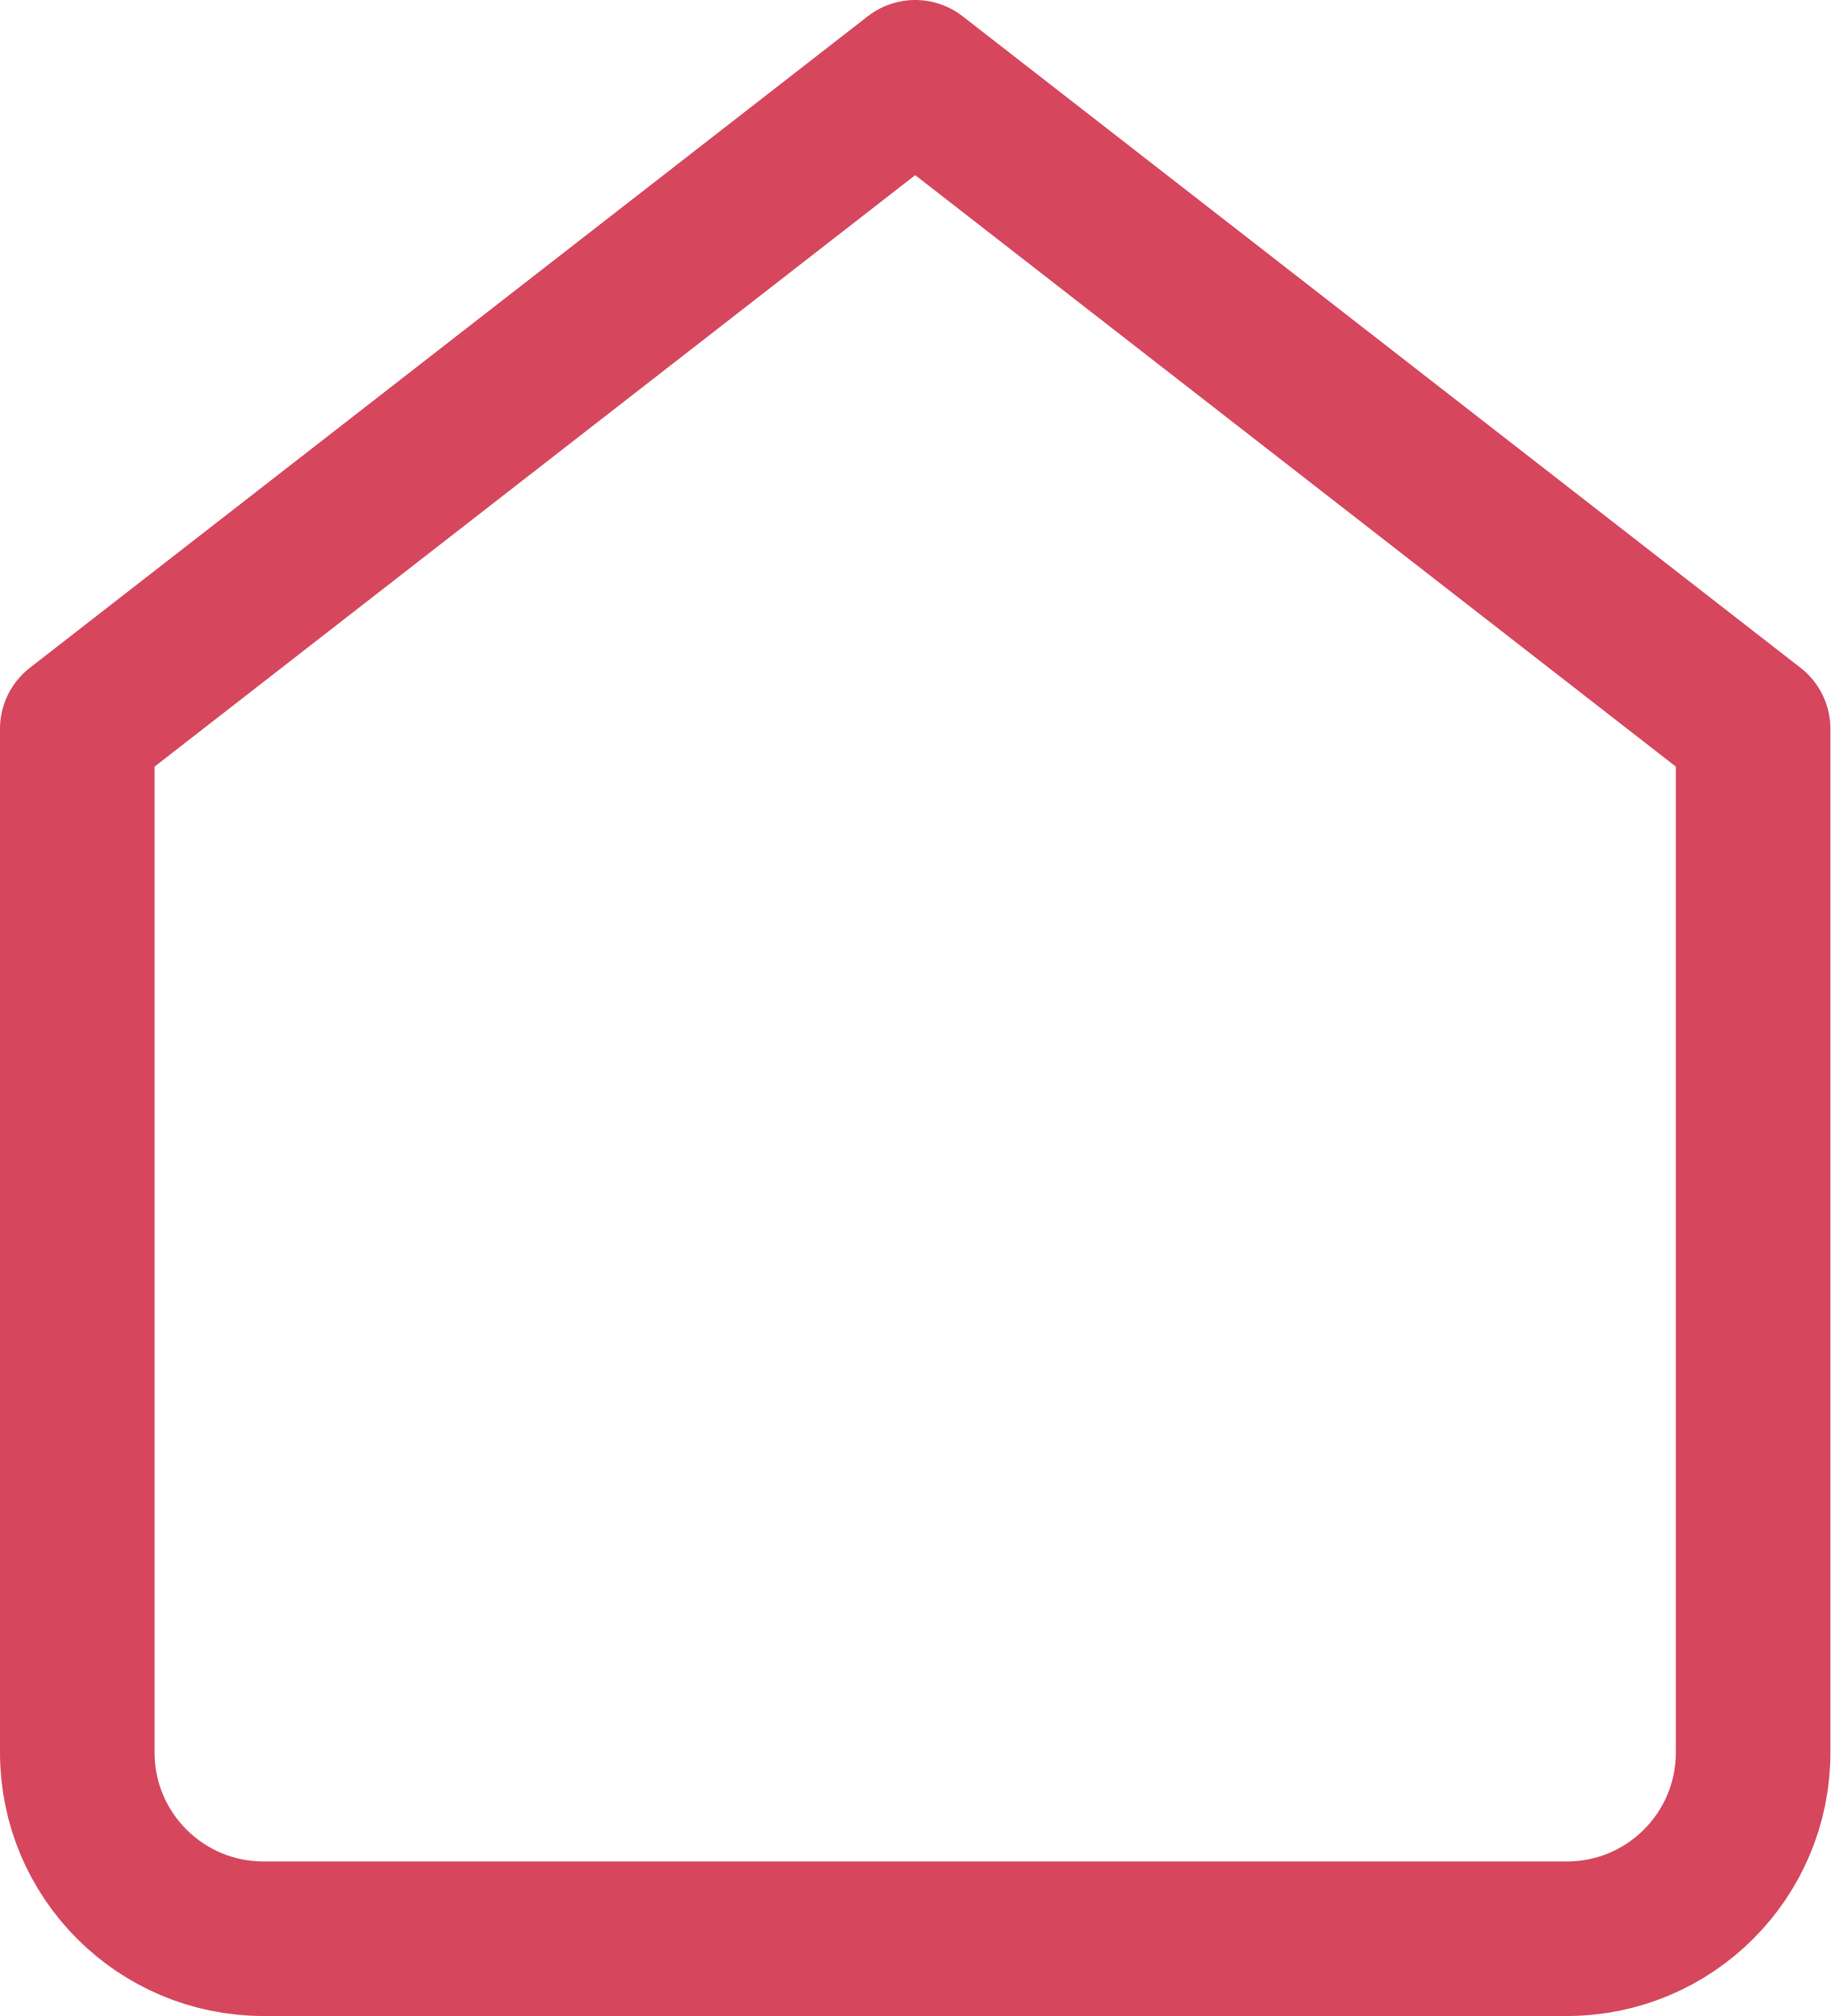
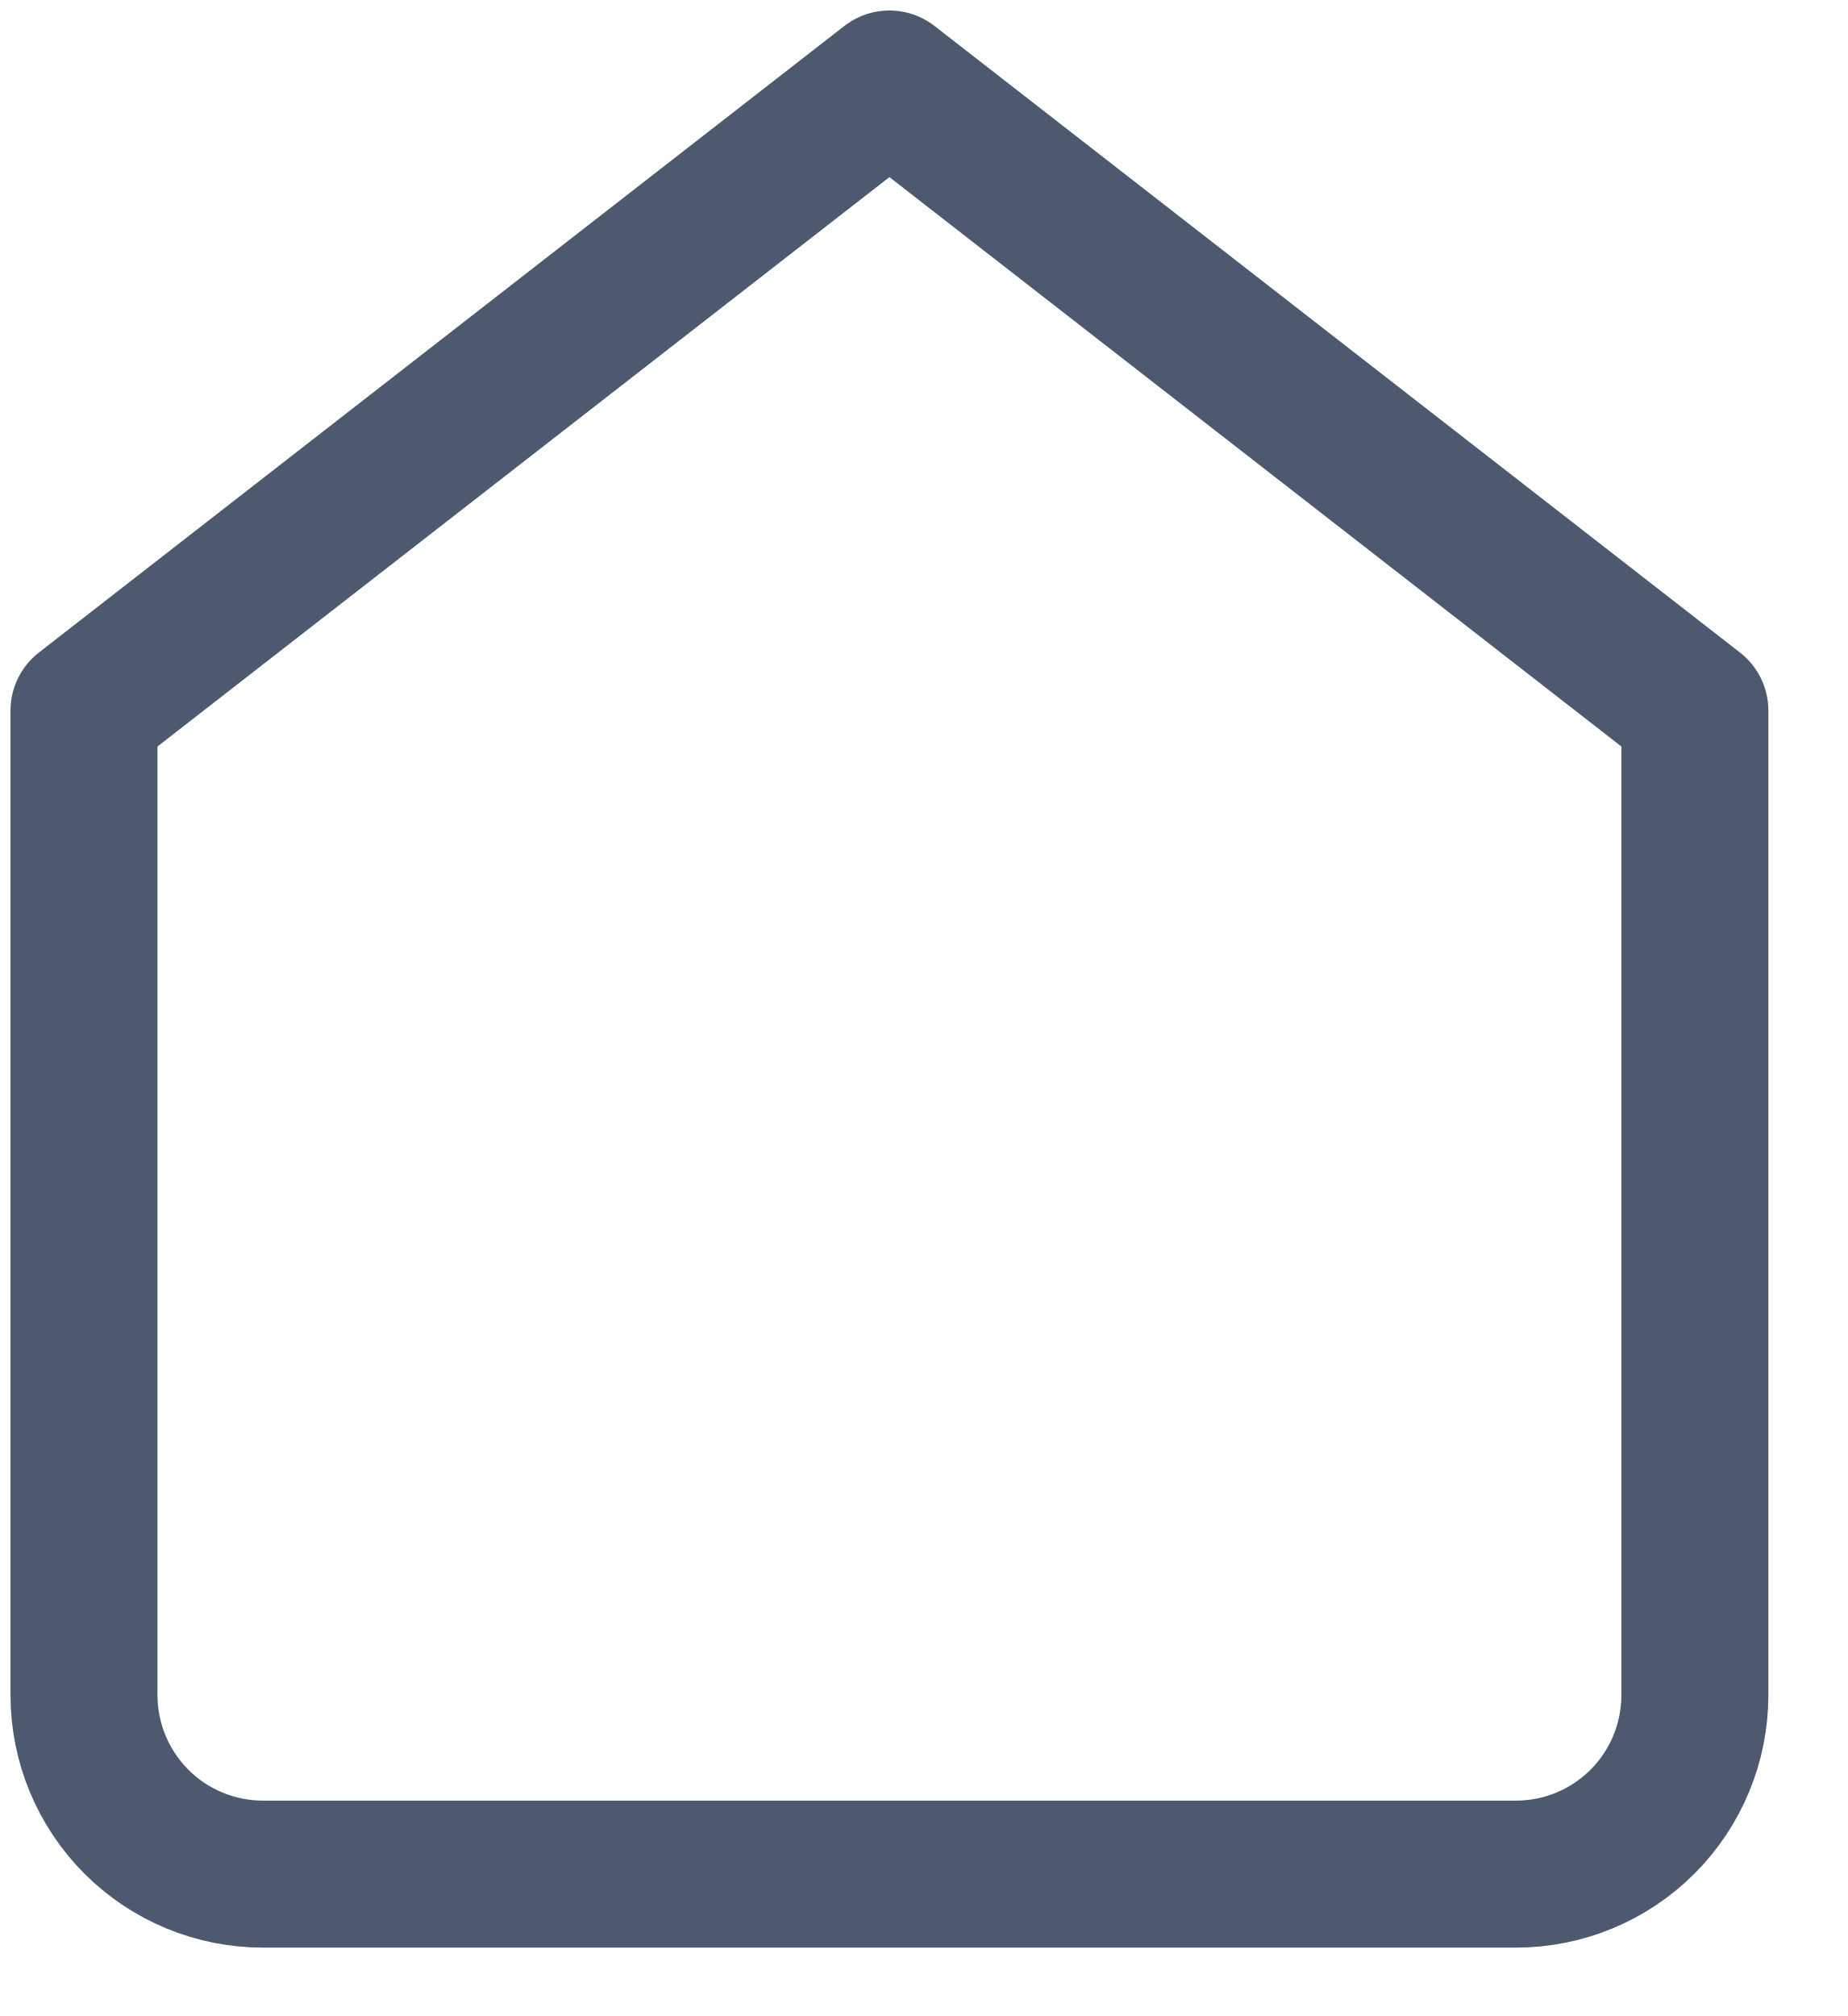
- <svg xmlns="http://www.w3.org/2000/svg" width="20.721" height="22.829" viewBox="0 0 20.721 22.829">
-   <path id="home" d="M4.5,10.378,13.986,3l9.486,7.378V21.971a2.108,2.108,0,0,1-2.108,2.108H6.608A2.108,2.108,0,0,1,4.5,21.971Z" transform="translate(-3.625 -2.125)" fill="none" stroke="#d6465c" stroke-linecap="round" stroke-linejoin="round" stroke-width="1.75" />
+ <svg xmlns="http://www.w3.org/2000/svg" width="22" height="24" viewBox="0 0 22 24" fill="none">
+   <path d="M1 8.459L10.59 1L20.18 8.459V20.18C20.18 20.745 19.956 21.287 19.556 21.687C19.156 22.087 18.614 22.311 18.049 22.311H3.131C2.566 22.311 2.024 22.087 1.624 21.687C1.225 21.287 1 20.745 1 20.18V8.459Z" stroke="#4D596E" stroke-width="1.75" stroke-linecap="round" stroke-linejoin="round" />
</svg>
